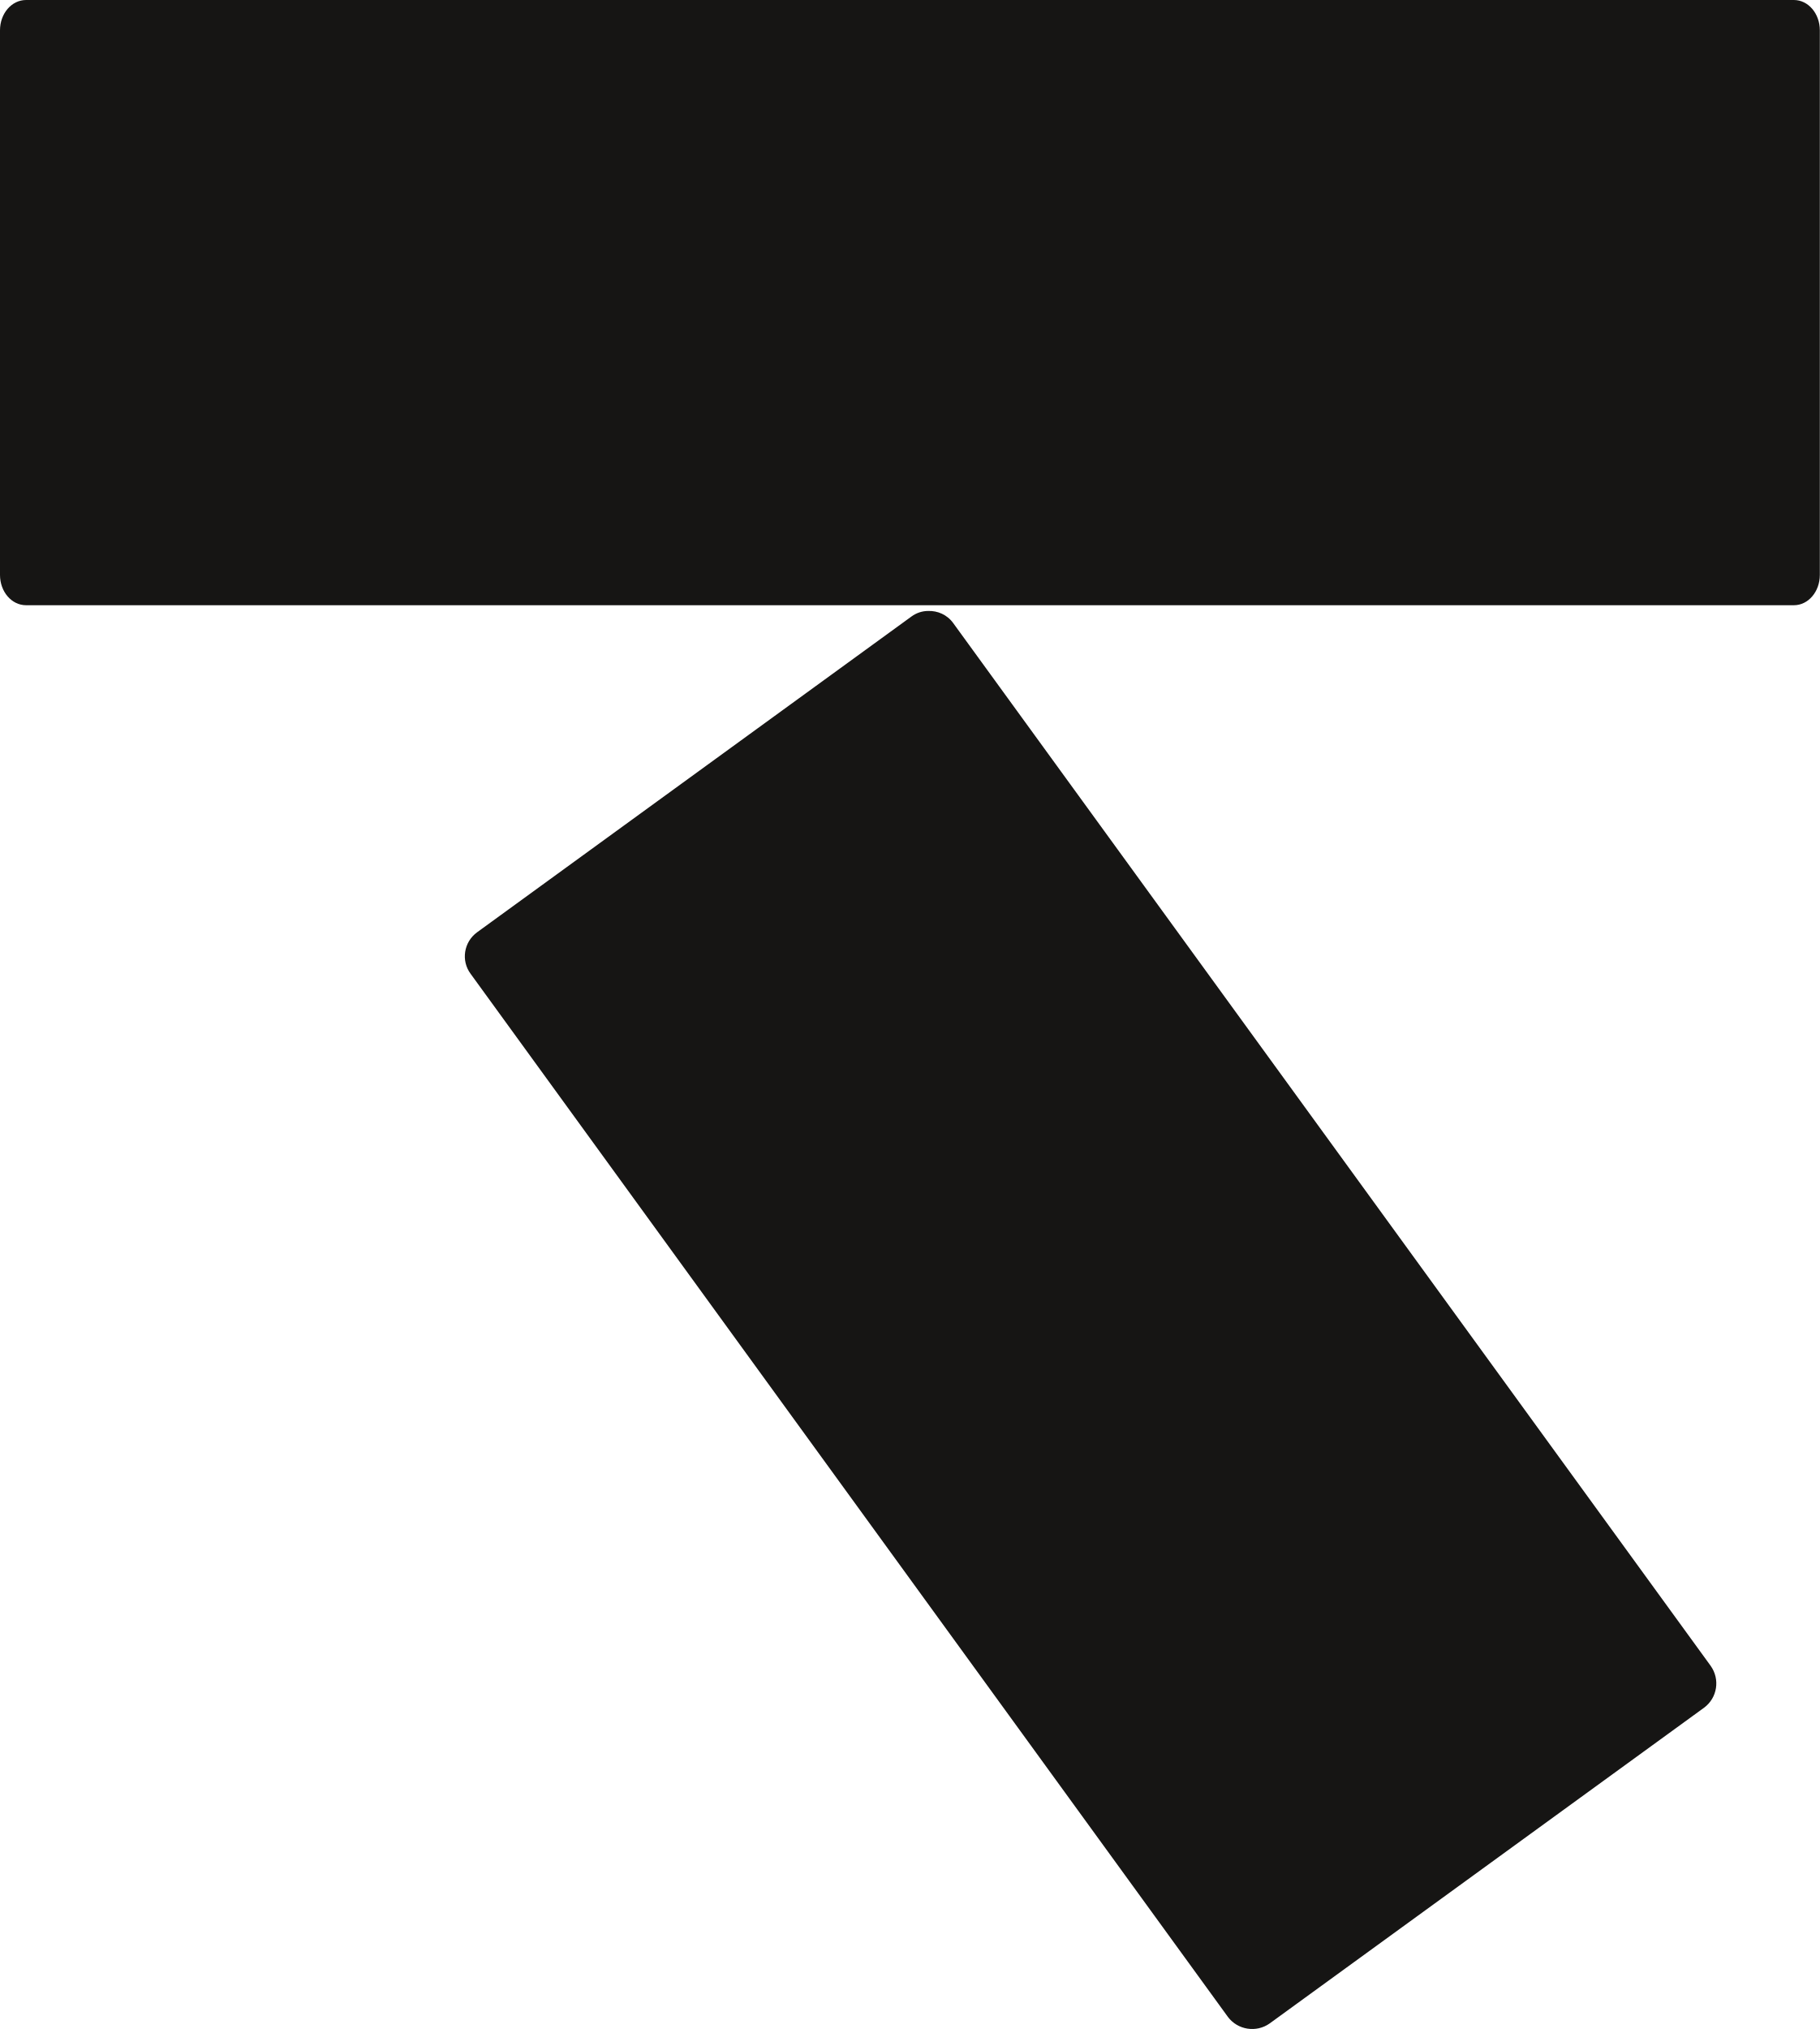
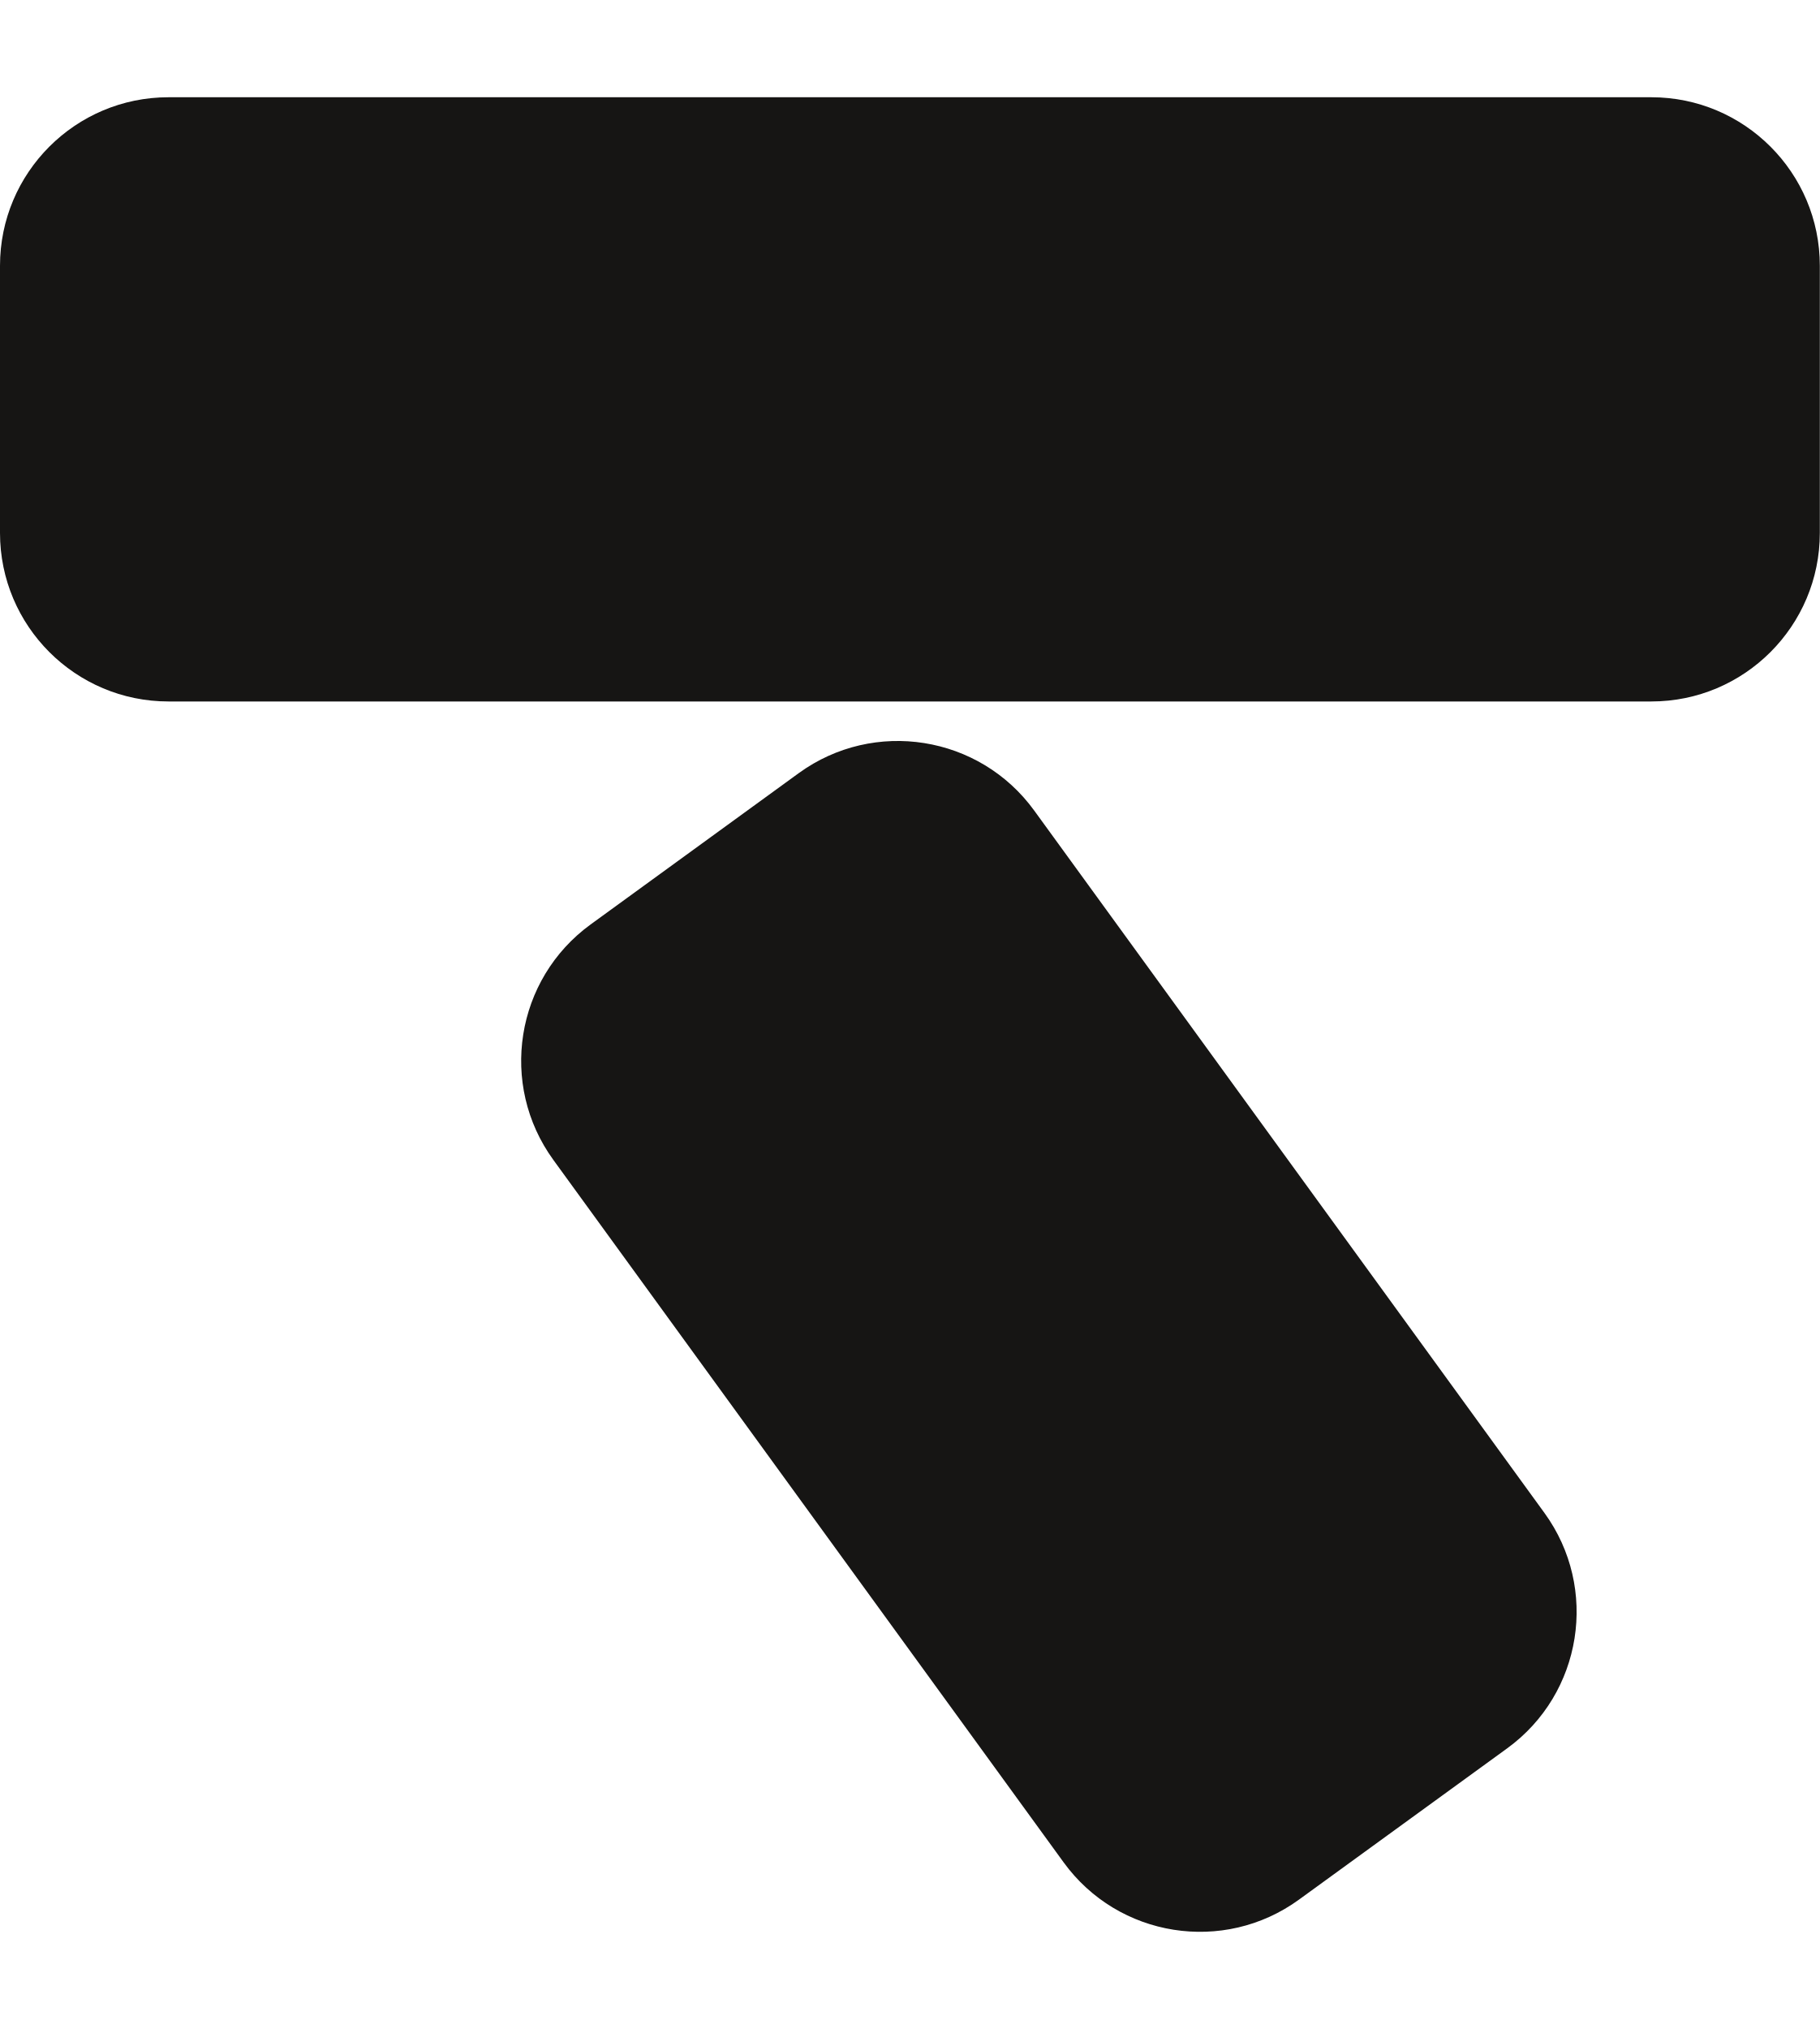
<svg xmlns="http://www.w3.org/2000/svg" viewBox="740.33 -1774.2 1080 1203.859">
-   <path d="M 755.83 -1774.2 C 747.23 -1774.2 740.33 -1766.2 740.33 -1756.2 L 740.33 -1433.1 C 740.33 -1423.1 747.23 -1415.1 755.83 -1415.1 L 1804.93 -1415.1 C 1813.43 -1415.1 1820.33 -1423.1 1820.33 -1433.1 L 1820.33 -1756.2 C 1820.33 -1766.2 1813.43 -1774.2 1804.93 -1774.2 L 755.83 -1774.2 Z M 1291.13 -1411.7 C 1287.73 -1411.7 1284.23 -1410.6 1281.23 -1408.4 L 1023.53 -1221.1 C 1015.53 -1215.3 1013.83 -1204.2 1019.63 -1196.4 L 1469.03 -577.54 C 1474.83 -569.75 1485.93 -568.02 1493.83 -573.64 L 1751.63 -760.97 C 1759.53 -766.81 1761.23 -777.84 1755.53 -785.84 L 1306.03 -1404.5 C 1302.43 -1409.5 1296.73 -1411.9 1291.13 -1411.7 Z" />
  <style>
        path { fill: #161514; }
        @media (prefers-color-scheme: dark) {
            path { fill: #ebe9e5; }
        }
    </style>
+   <path d="M 840.33 -1716.5 L 1720.33 -1716.5 C 1775.56 -1716.5 1820.33 -1671.7 1820.33 -1616.5 L 1820.33 -1458 C 1820.33 -1402.8 1775.56 -1358 1720.33 -1358 L 840.33 -1358 C 785.102 -1358 740.33 -1402.8 740.33 -1458 L 740.33 -1616.5 C 740.33 -1671.7 785.102 -1716.5 840.33 -1716.5 Z M 1354.08 -1293.3 L 1656.9 -876.54 C 1689.36 -831.87 1679.44 -769.31 1634.78 -736.86 L 1511.22 -647.1 C 1466.55 -614.64 1404 -624.55 1371.55 -669.22 L 1068.72 -1086 C 1036.26 -1130.7 1046.17 -1193.2 1090.84 -1225.7 L 1214.39 -1315.5 C 1259.05 -1347.9 1321.61 -1338 1354.08 -1293.3 Z" style="stroke-width: 1;" />
</svg>
